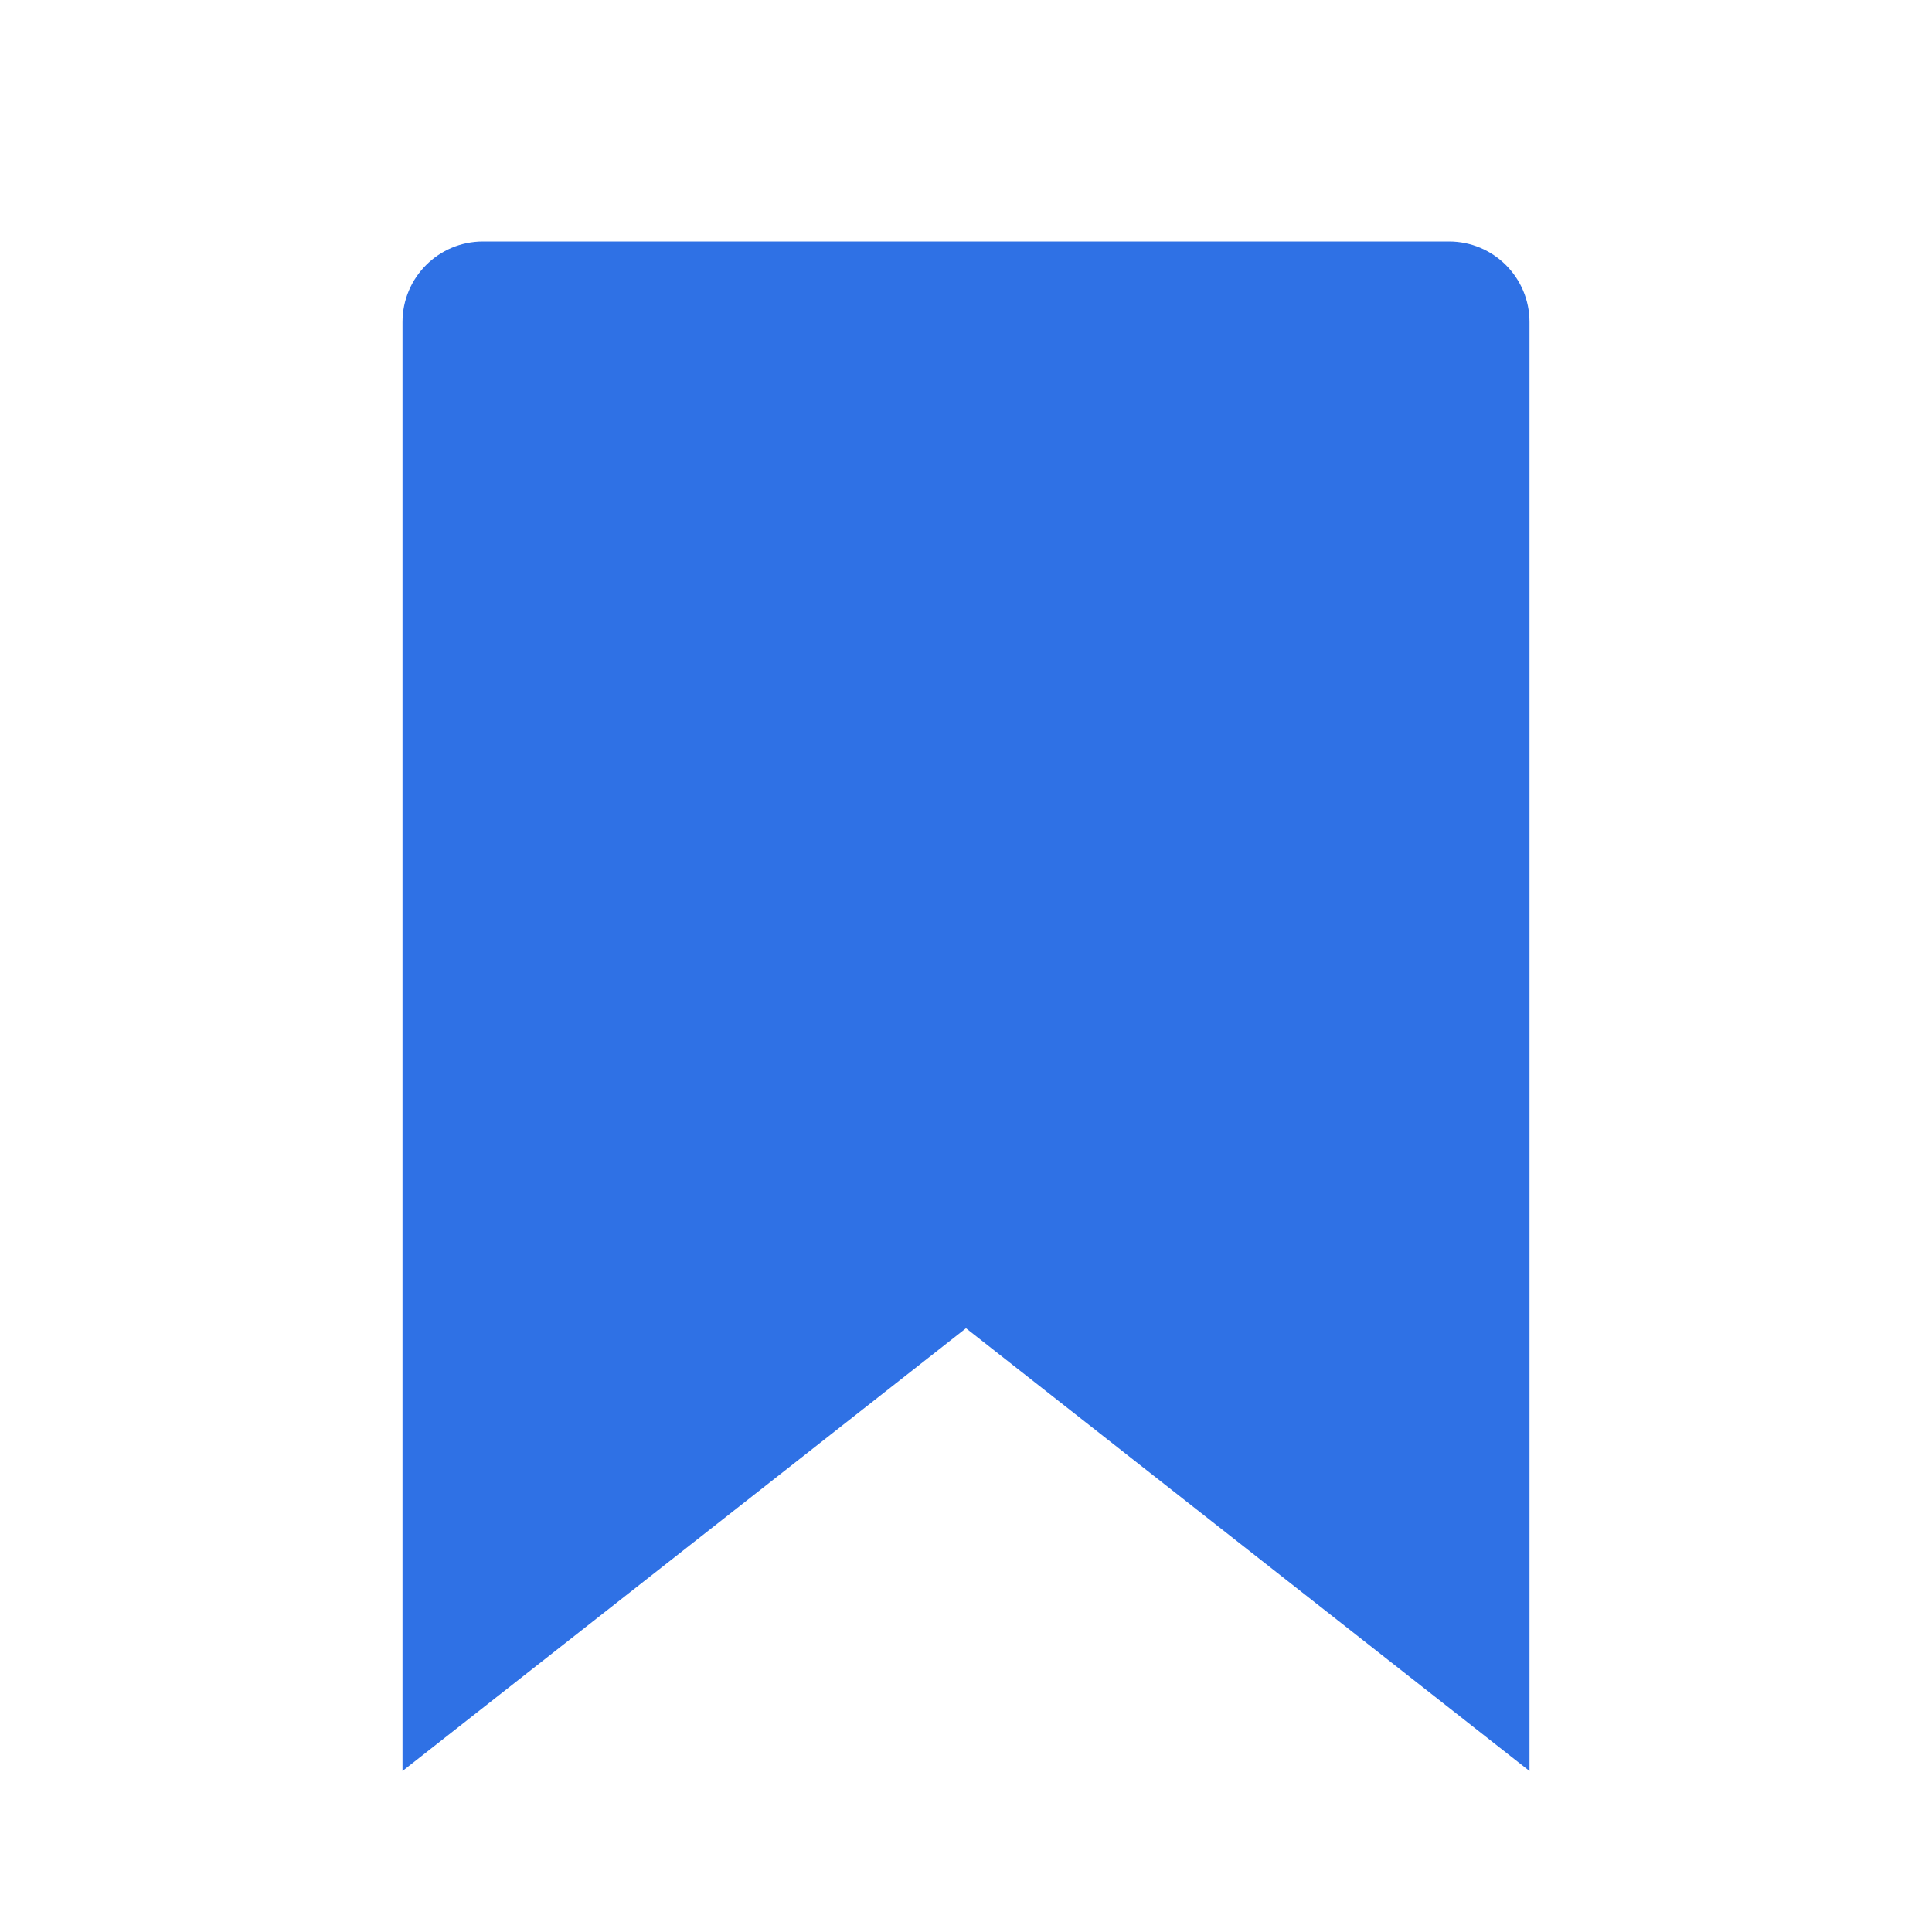
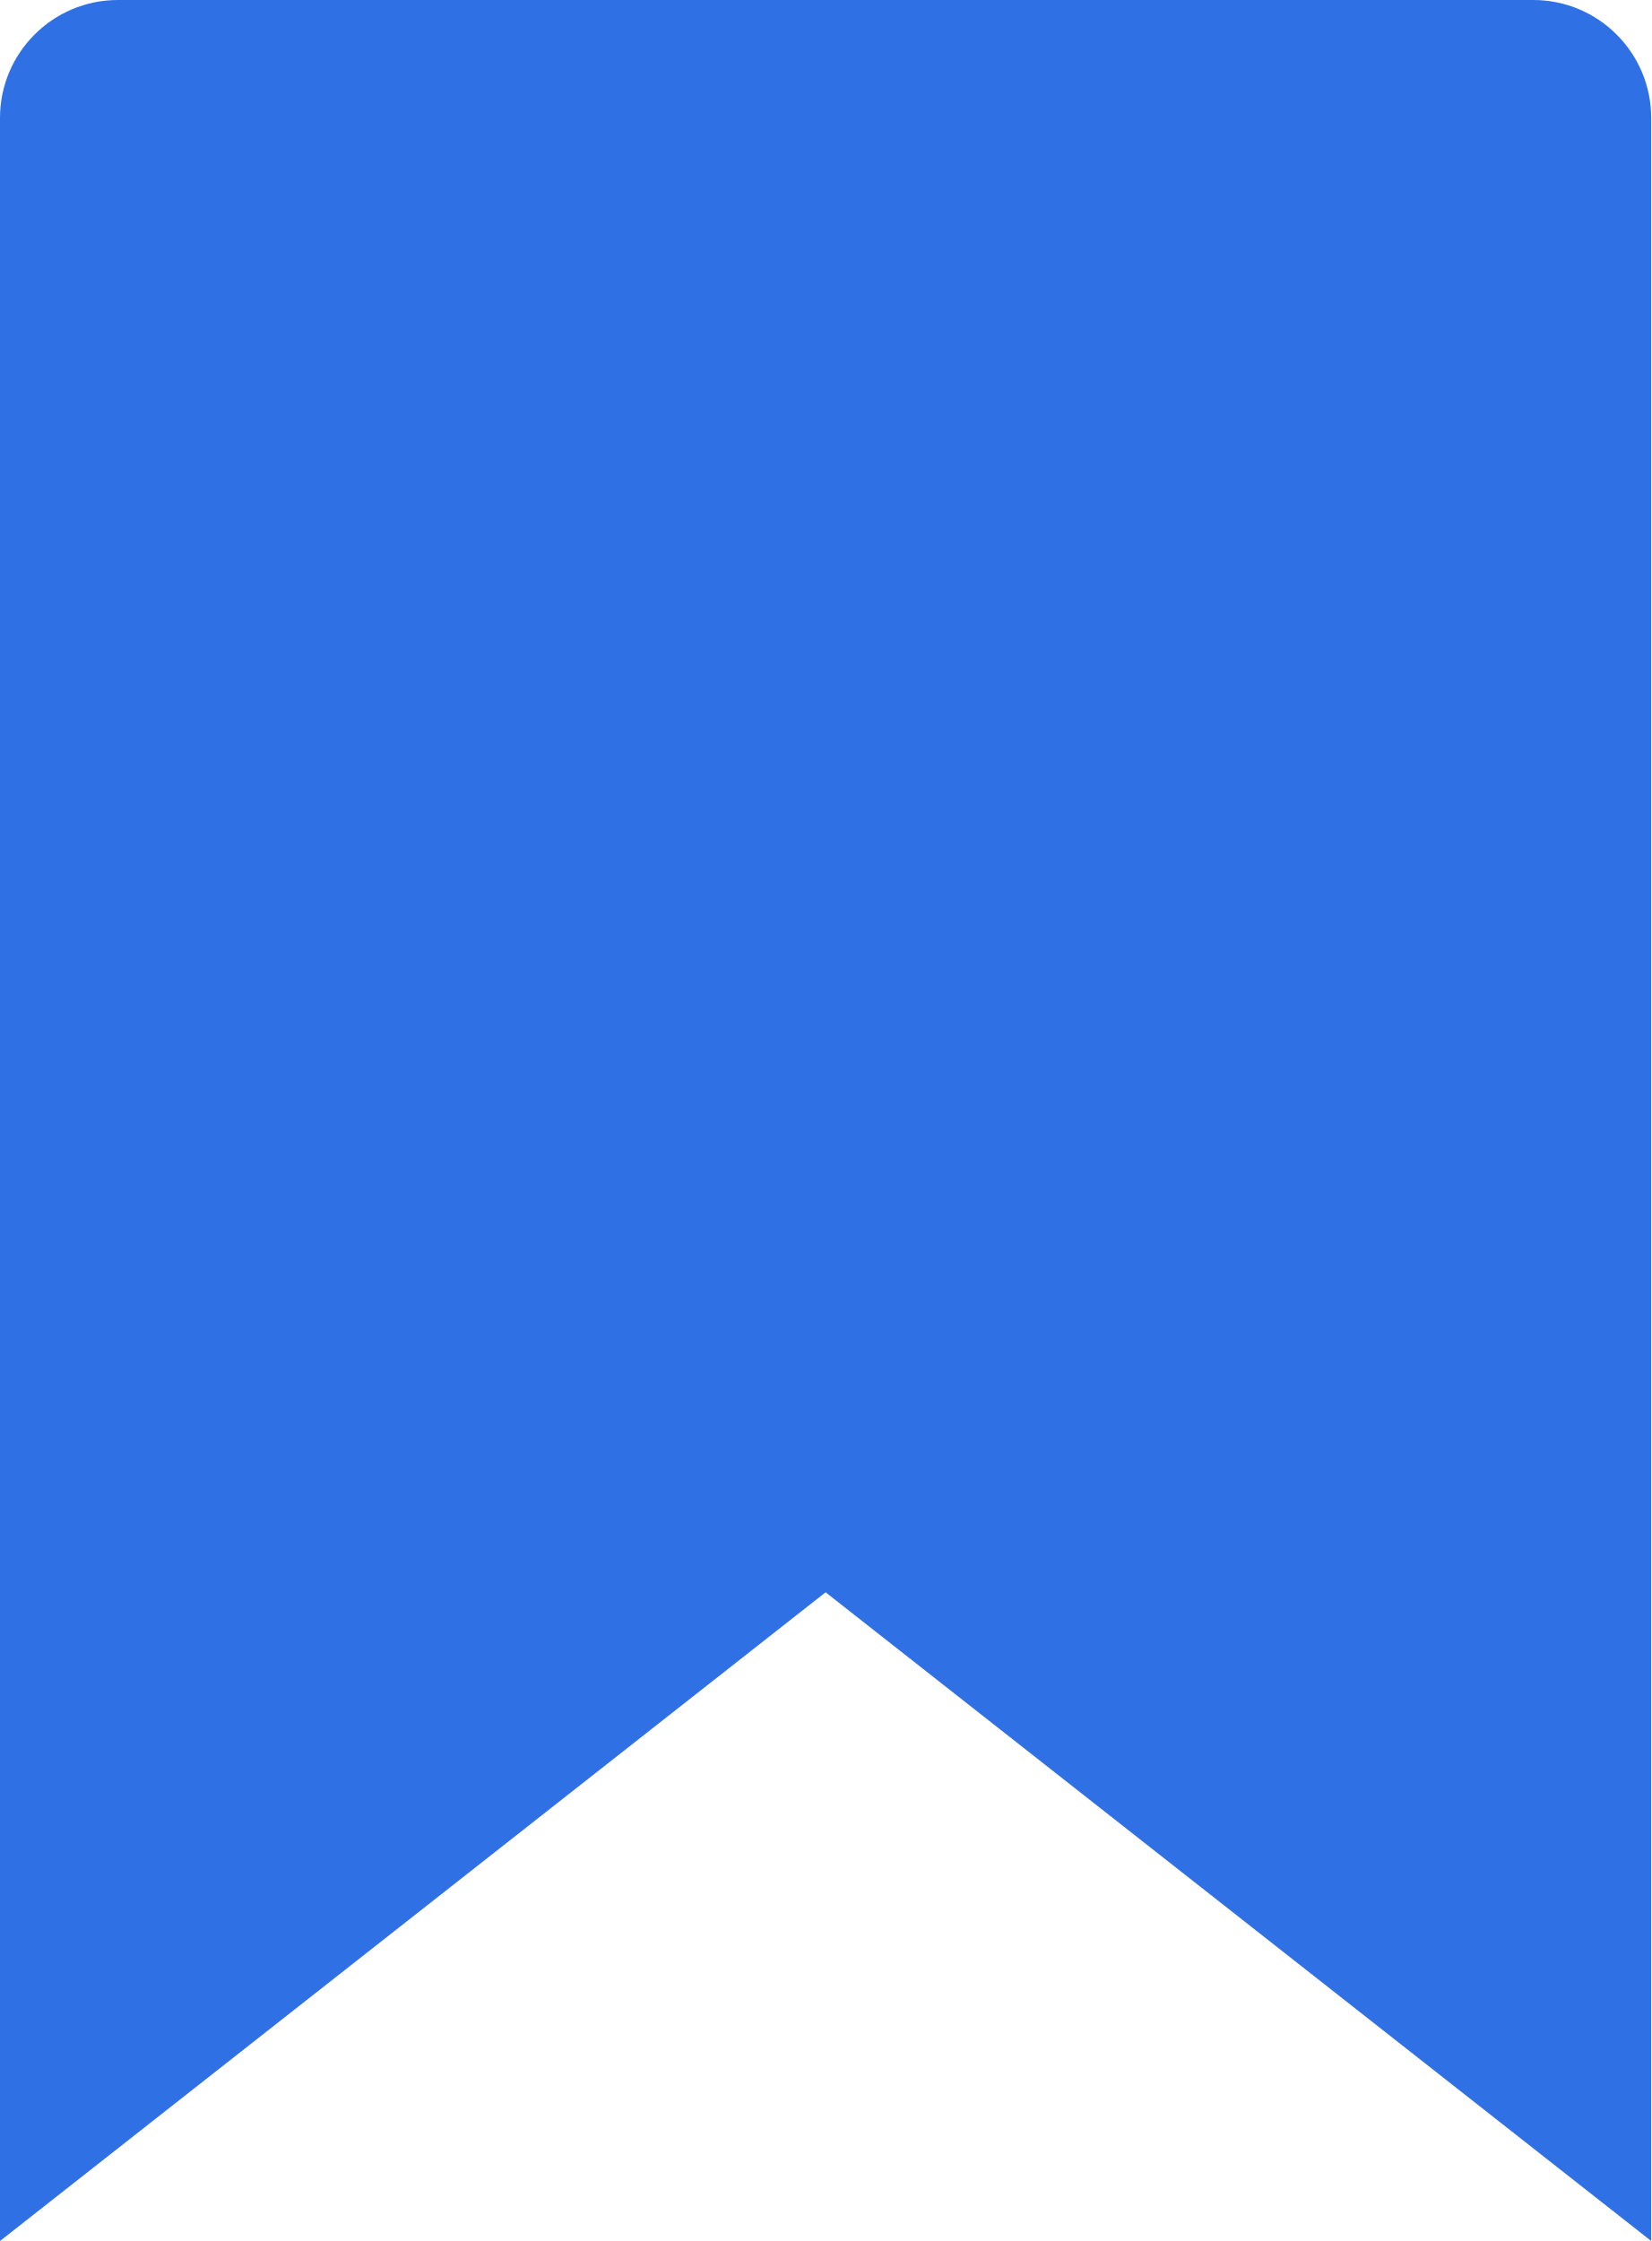
- <svg xmlns="http://www.w3.org/2000/svg" width="24" height="24" viewBox="0 0 24 24" fill="none">
-   <path d="M5 4C5 3.448 5.448 3 6 3H18C18.552 3 19 3.448 19 4V22L12 16.5L5 22V4Z" fill="#2F71E5" />
+ <svg xmlns="http://www.w3.org/2000/svg" width="14" height="19" viewBox="0 0 14 19" fill="none">
+   <path d="M0 1C0 0.448 0.448 0 1 0H13C13.552 0 14 0.448 14 1V19L7 13.5L0 19V1Z" fill="#2F71E5" />
</svg>
